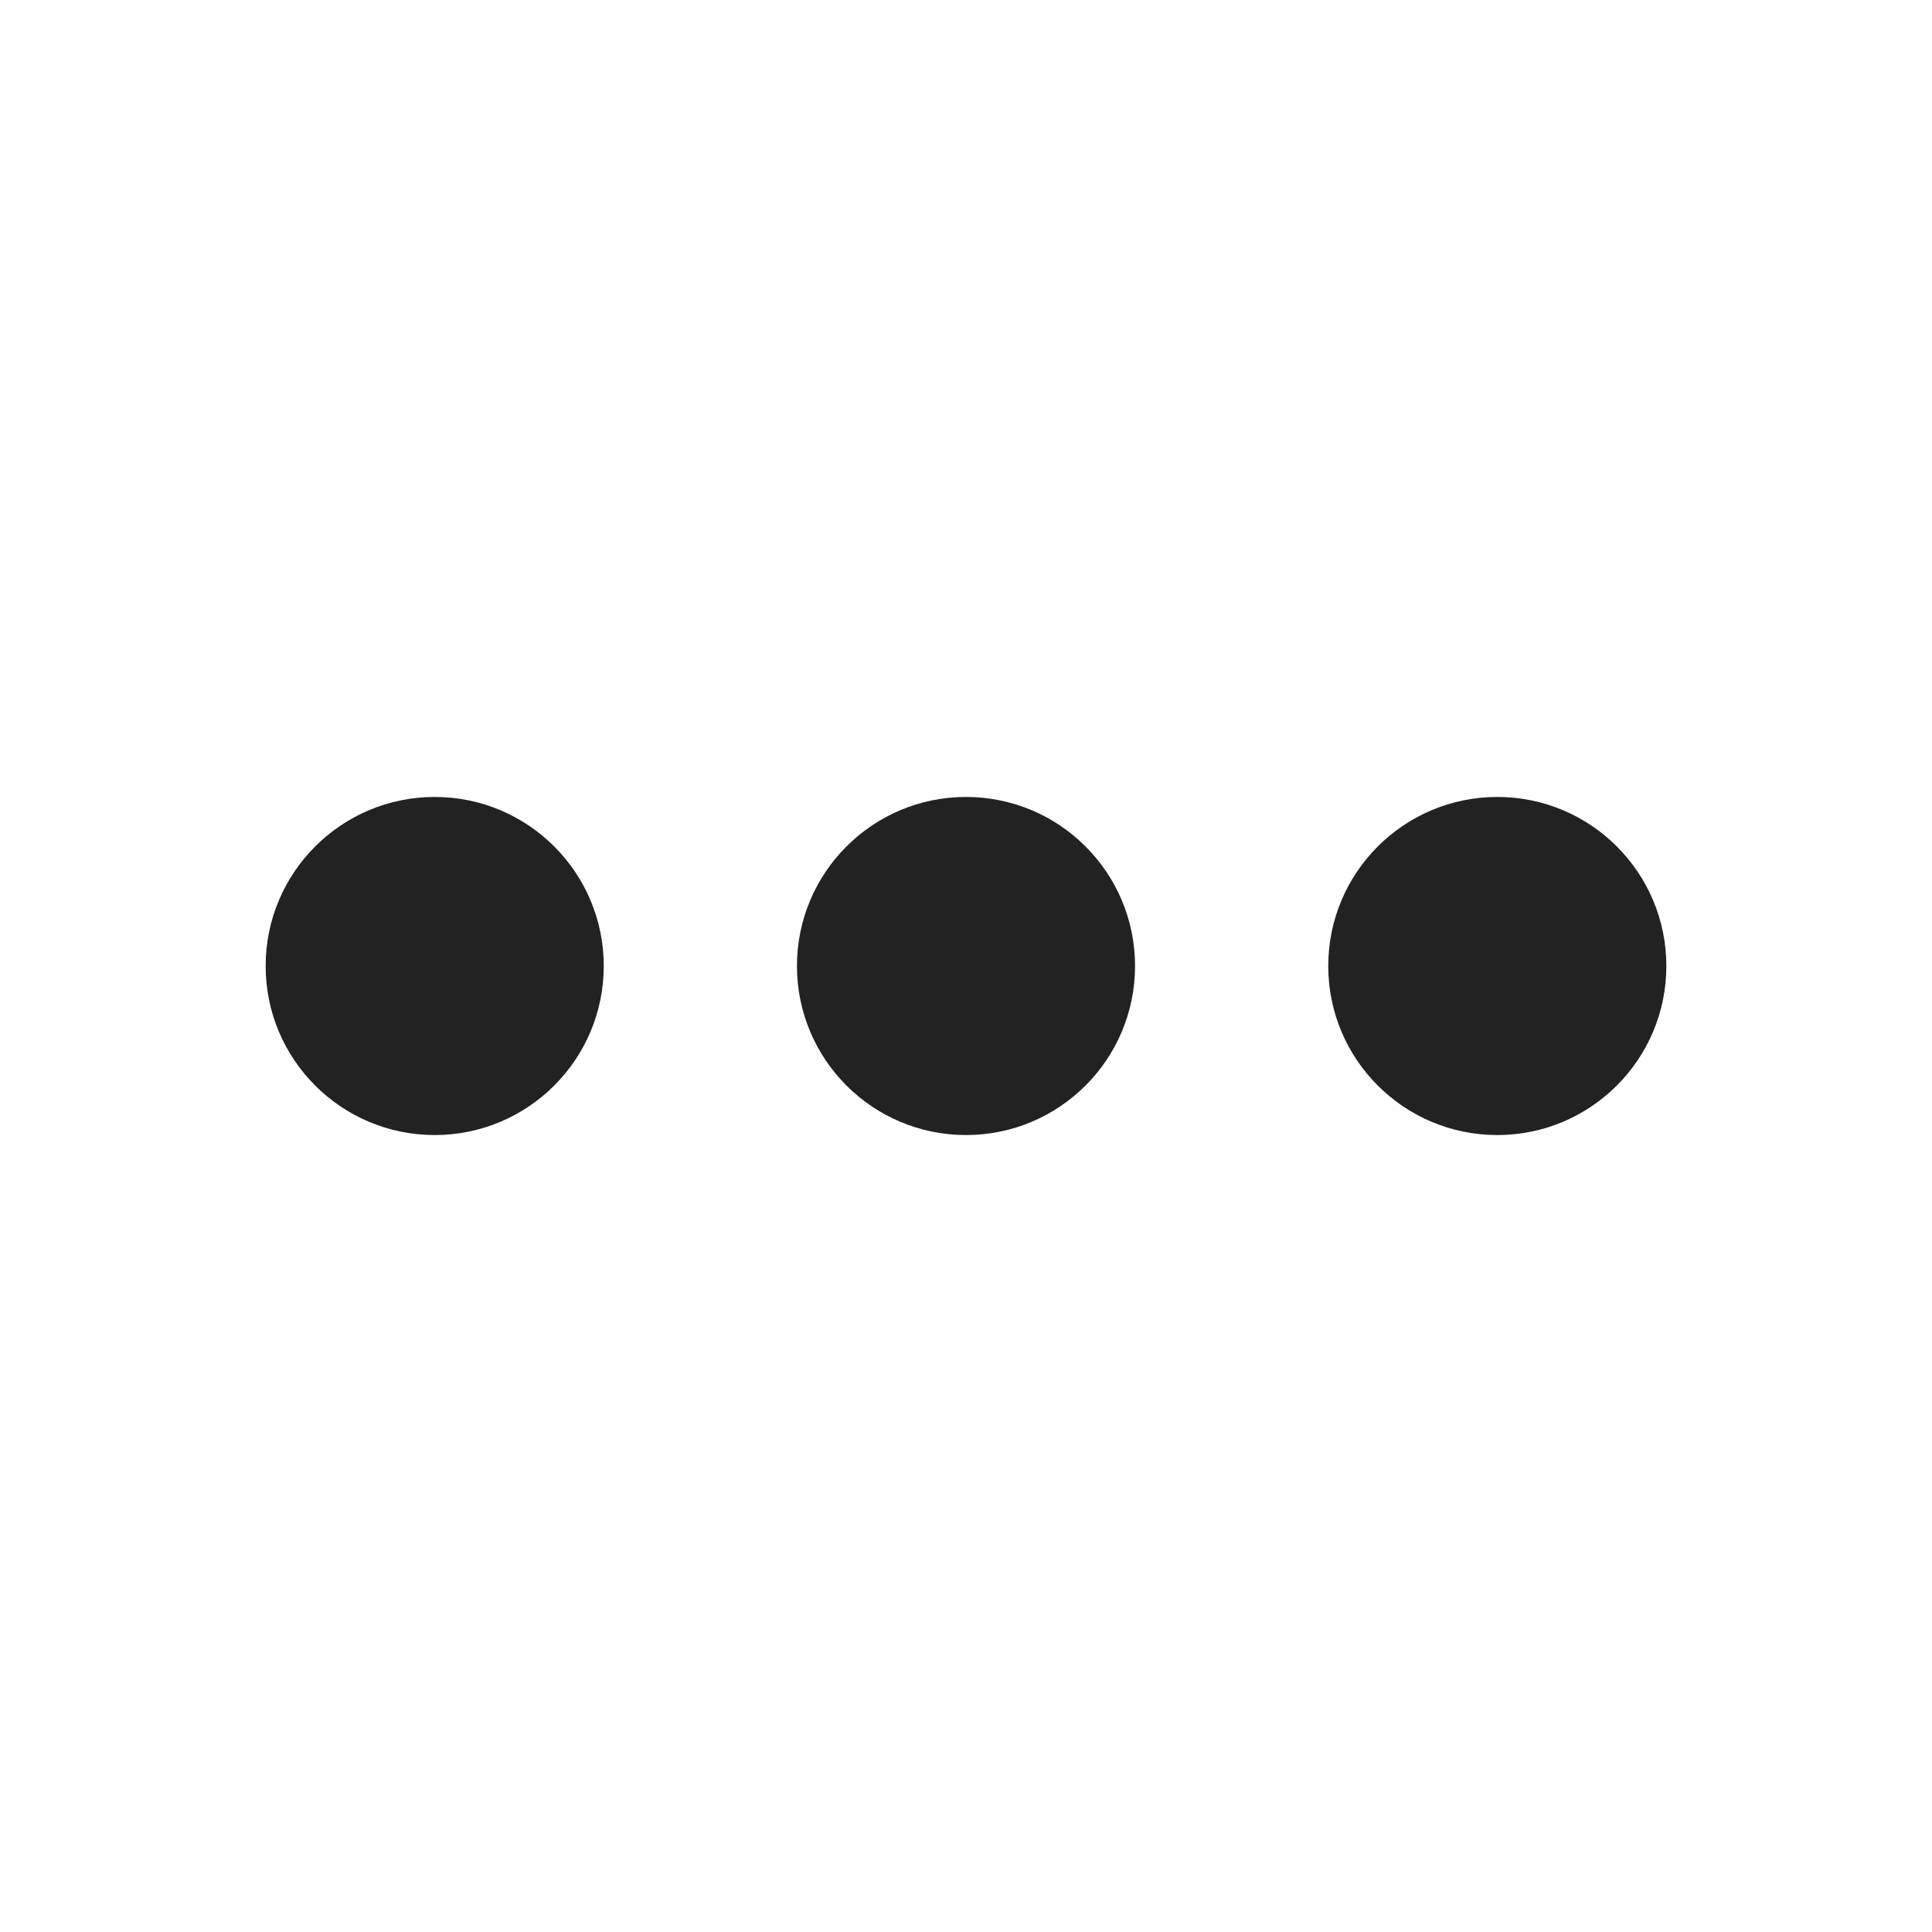
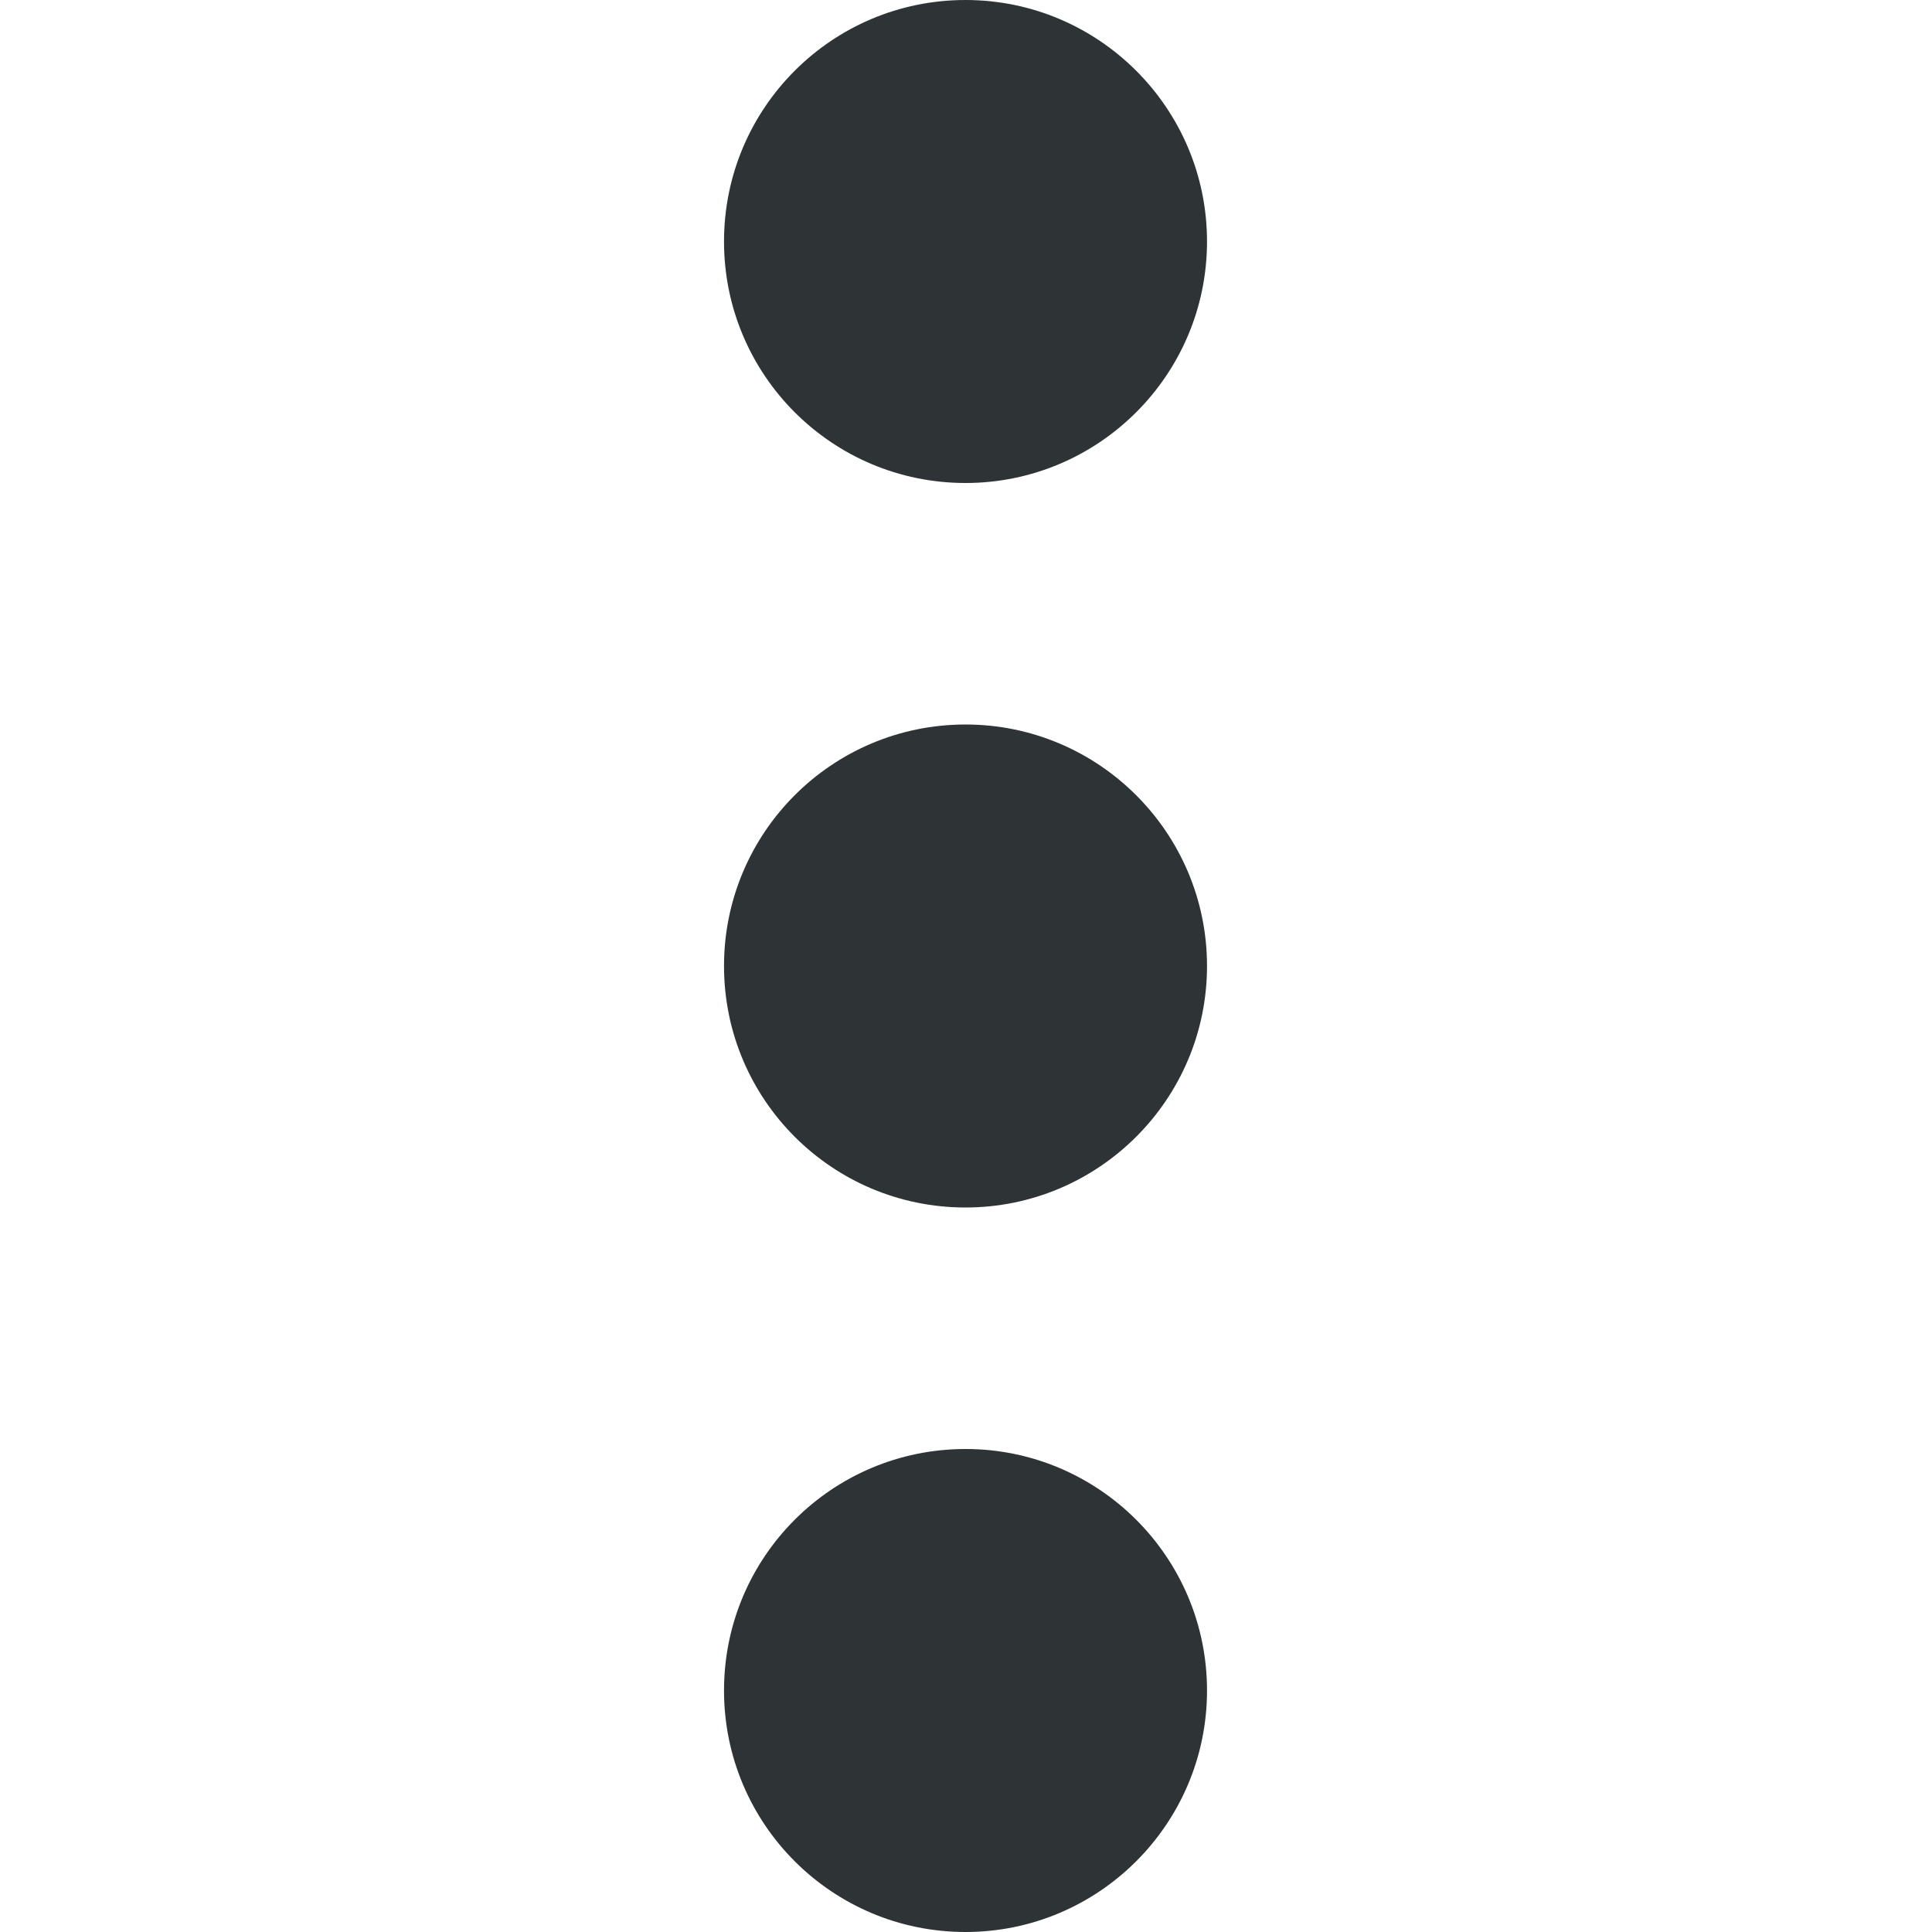
- <svg xmlns="http://www.w3.org/2000/svg" width="16" height="16" viewBox="0 0 16 16">
-   <g fill="#222222">
-     <circle cx="3.6" cy="8" r="1.4" />
-     <circle cx="8" cy="8" r="1.4" />
-     <circle cx="12.4" cy="8" r="1.4" />
-   </g>
+ <svg xmlns="http://www.w3.org/2000/svg" height="16px" viewBox="0 0 16 16" width="16px">
+   <path d="m 7.996 0 c -1.105 0 -2 0.895 -2 2 s 0.895 2 2 2 c 1.102 0 2 -0.895 2 -2 s -0.898 -2 -2 -2 z m 0 6 c -1.105 0 -2 0.895 -2 2 s 0.895 2 2 2 c 1.102 0 2 -0.895 2 -2 s -0.898 -2 -2 -2 z m 0 6 c -1.105 0 -2 0.895 -2 2 s 0.895 2 2 2 c 1.102 0 2 -0.895 2 -2 s -0.898 -2 -2 -2 z m 0 0" fill="#2e3436" />
</svg>
